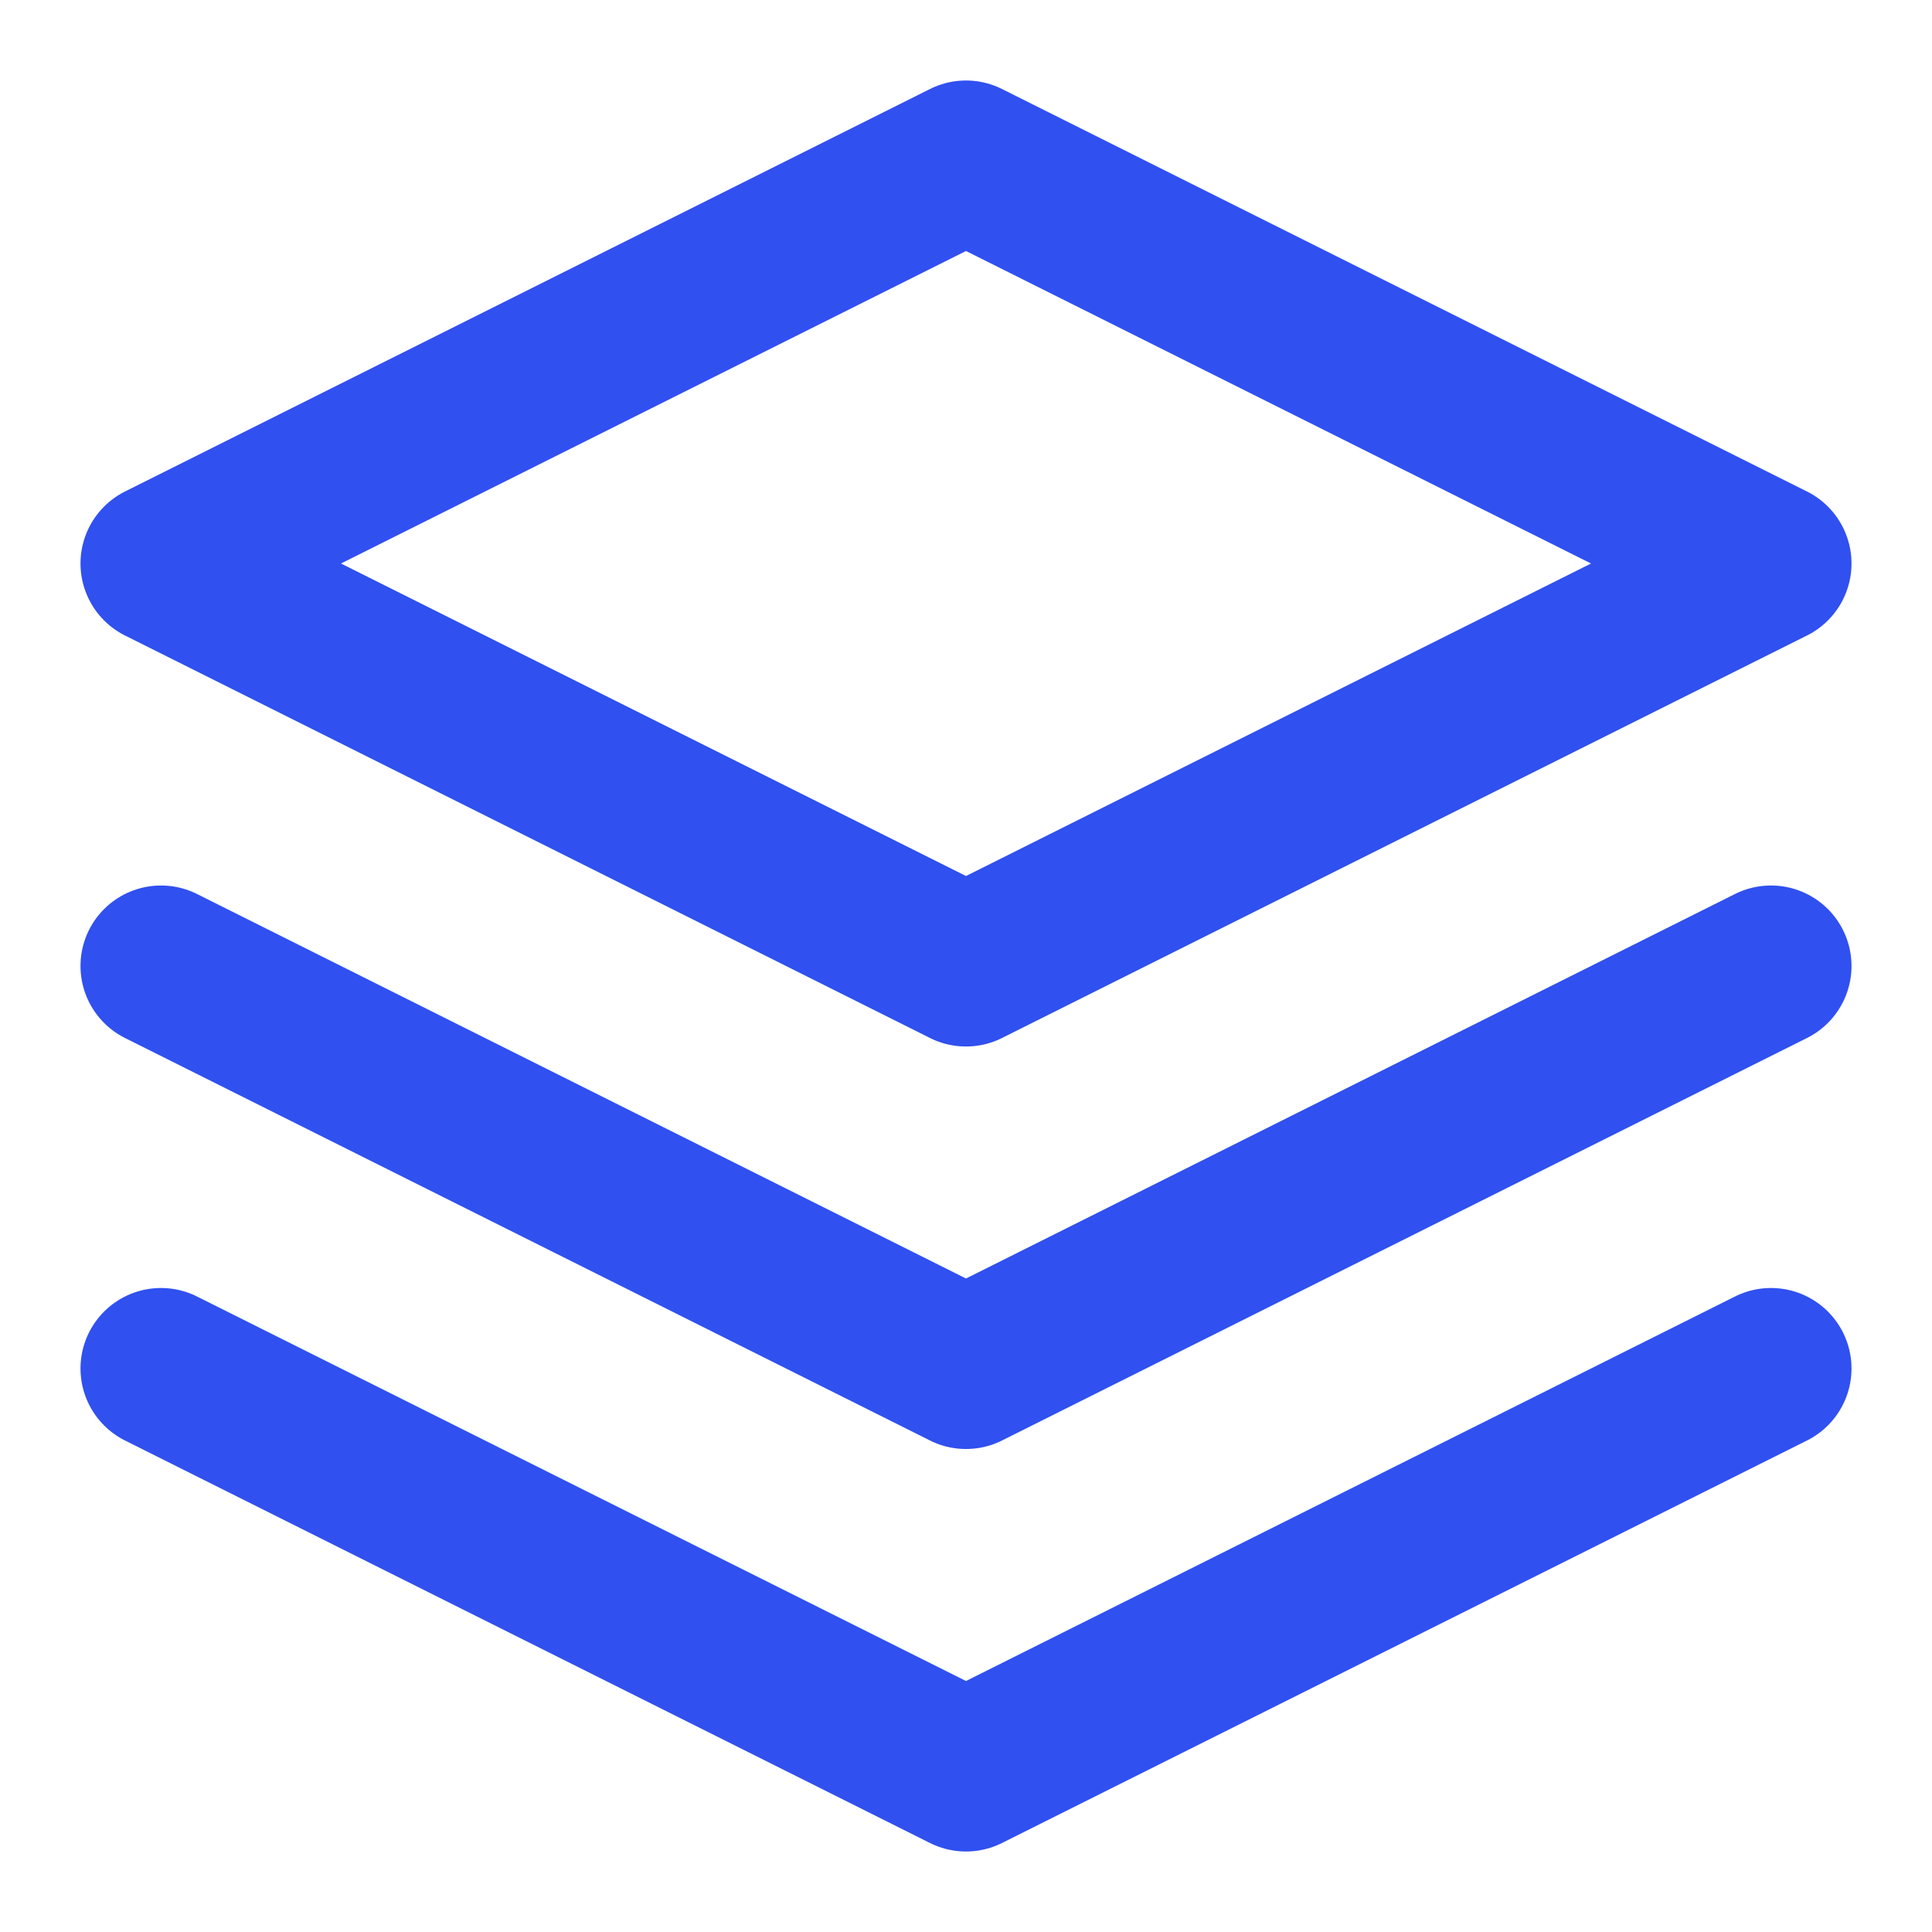
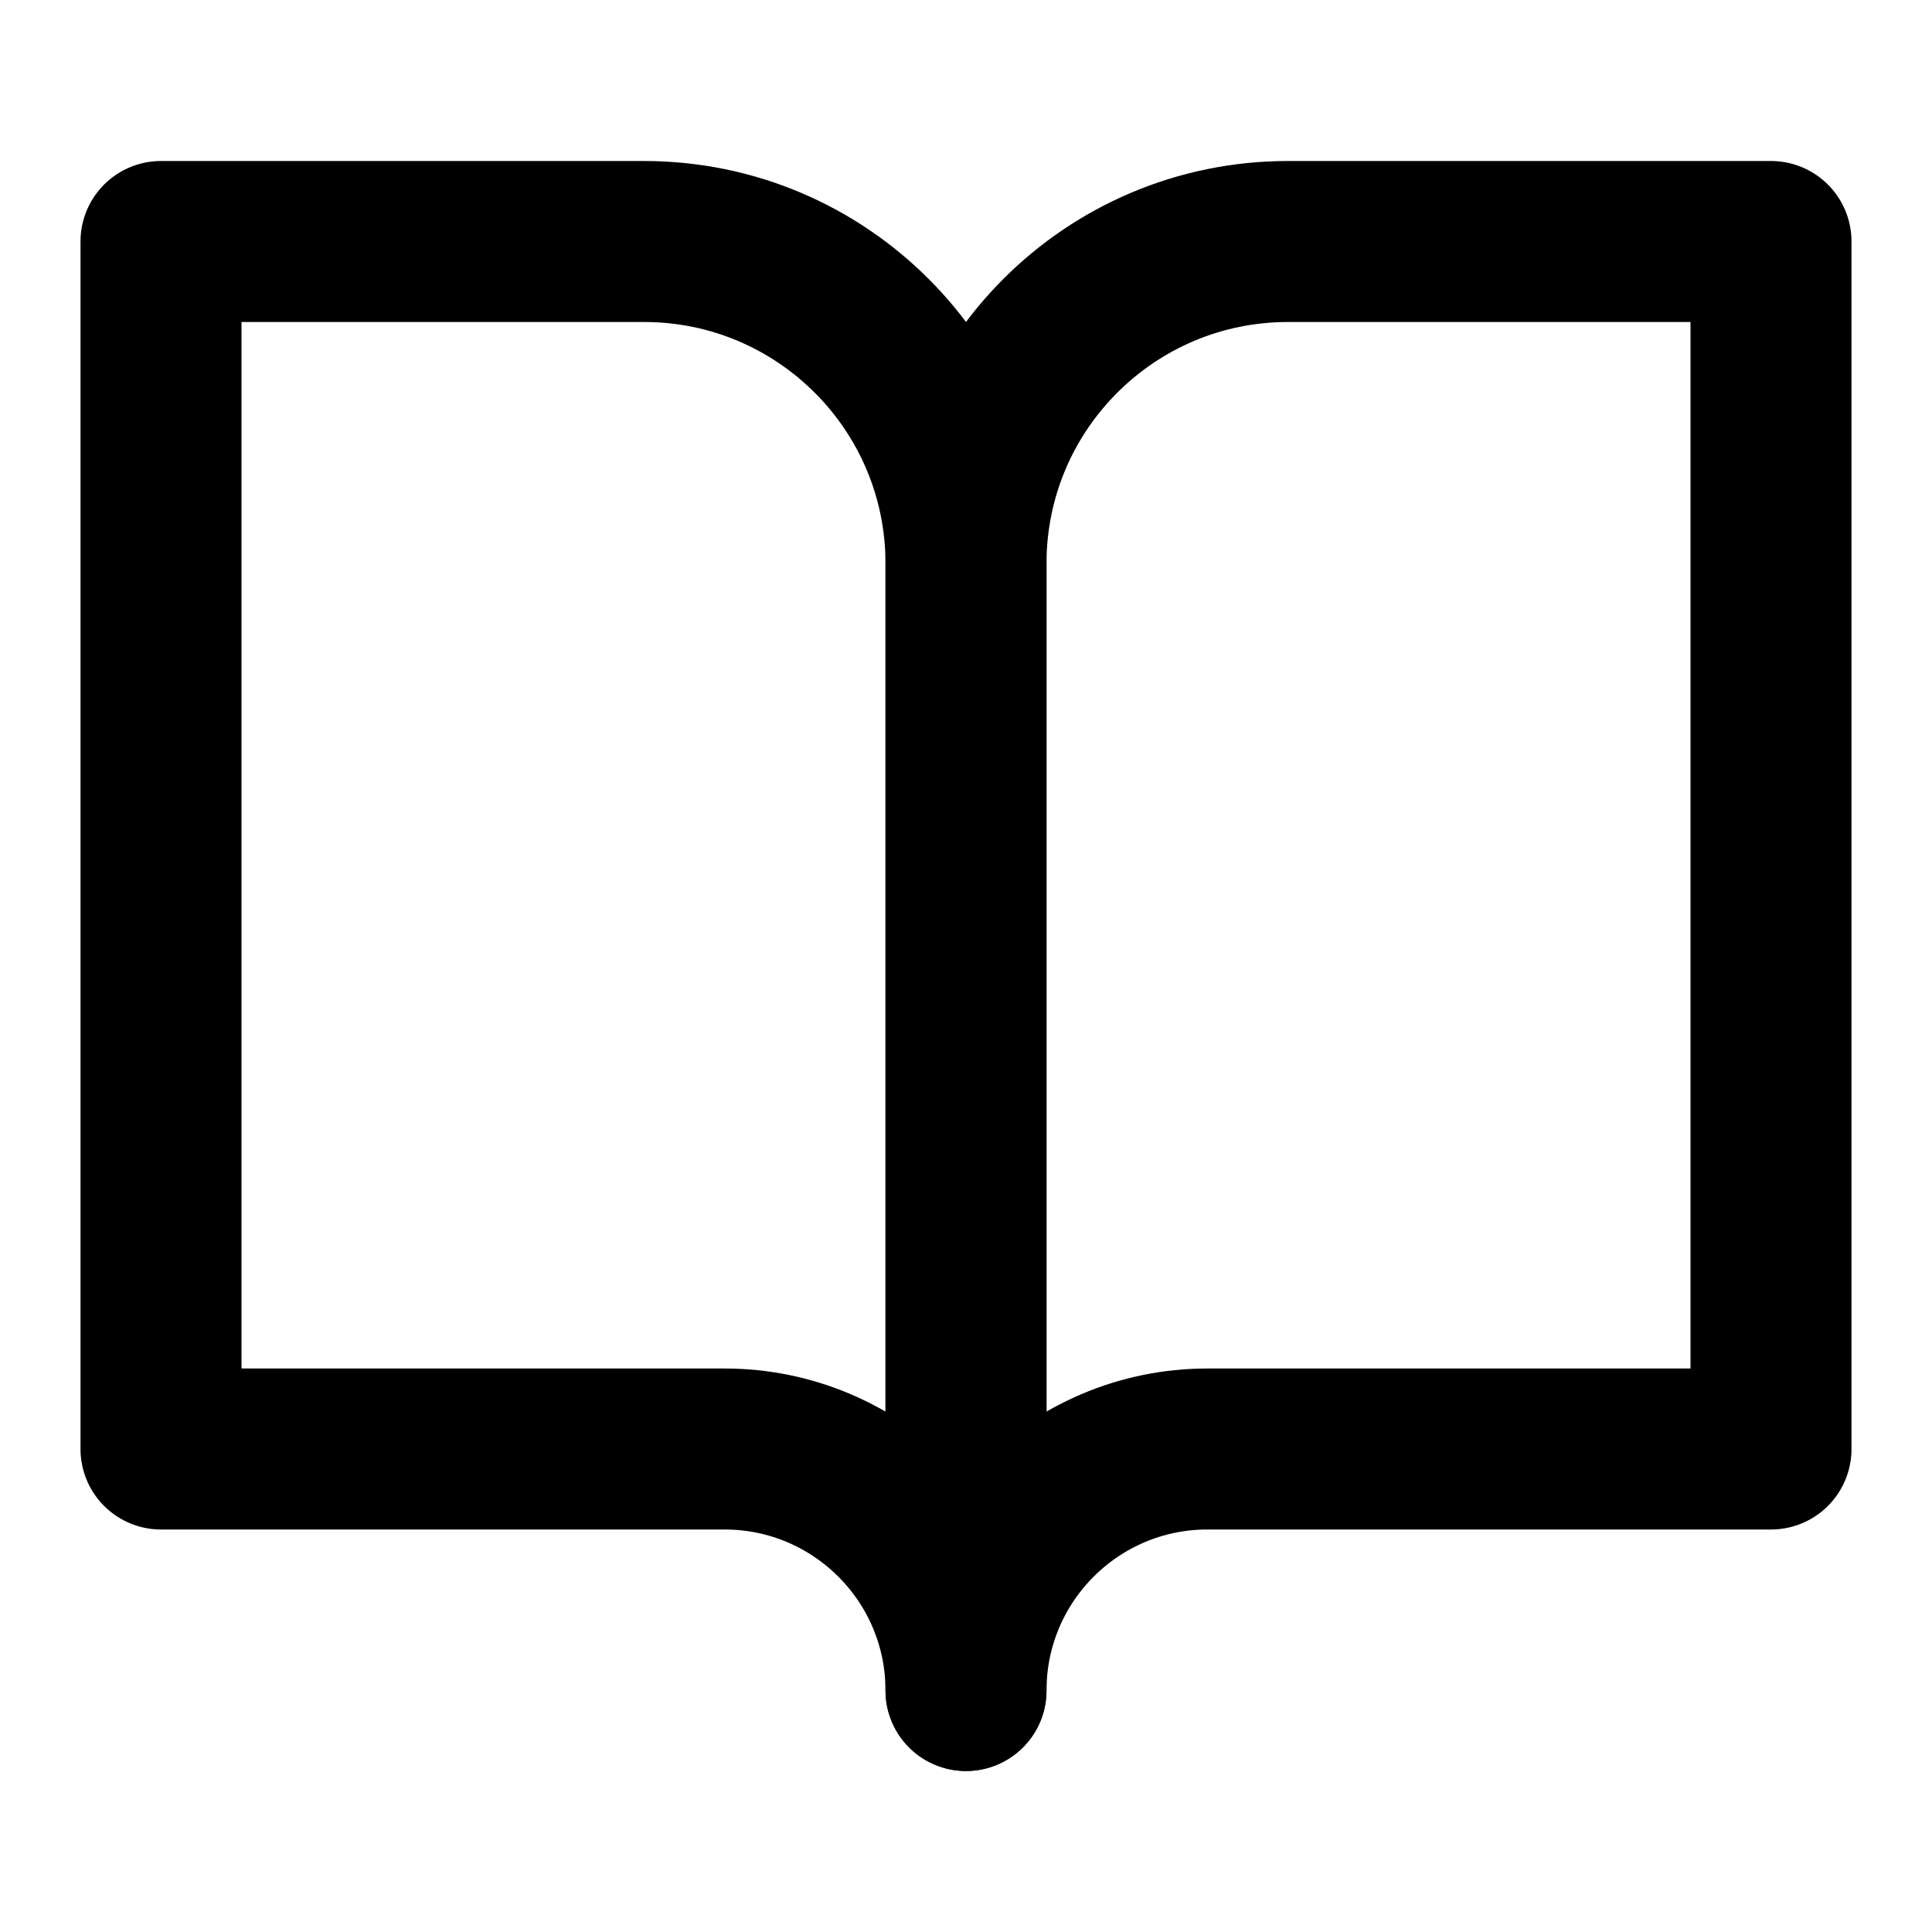
- <svg xmlns="http://www.w3.org/2000/svg" width="100" height="100" viewBox="0 0 24 24" fill="none" stroke="#3050F0" stroke-width="2" stroke-linecap="round" stroke-linejoin="round">
-   <polygon points="12 2 2 7 12 12 22 7 12 2" />
-   <polyline points="2 17 12 22 22 17" />
-   <polyline points="2 12 12 17 22 12" />
+ <svg xmlns="http://www.w3.org/2000/svg" viewBox="0 0 24 24" fill="none" stroke="currentColor" stroke-width="2" stroke-linecap="round" stroke-linejoin="round">
+   <path d="M2 3h6a4 4 0 0 1 4 4v14a3 3 0 0 0-3-3H2z" />
+   <path d="M22 3h-6a4 4 0 0 0-4 4v14a3 3 0 0 1 3-3h7z" />
</svg>
